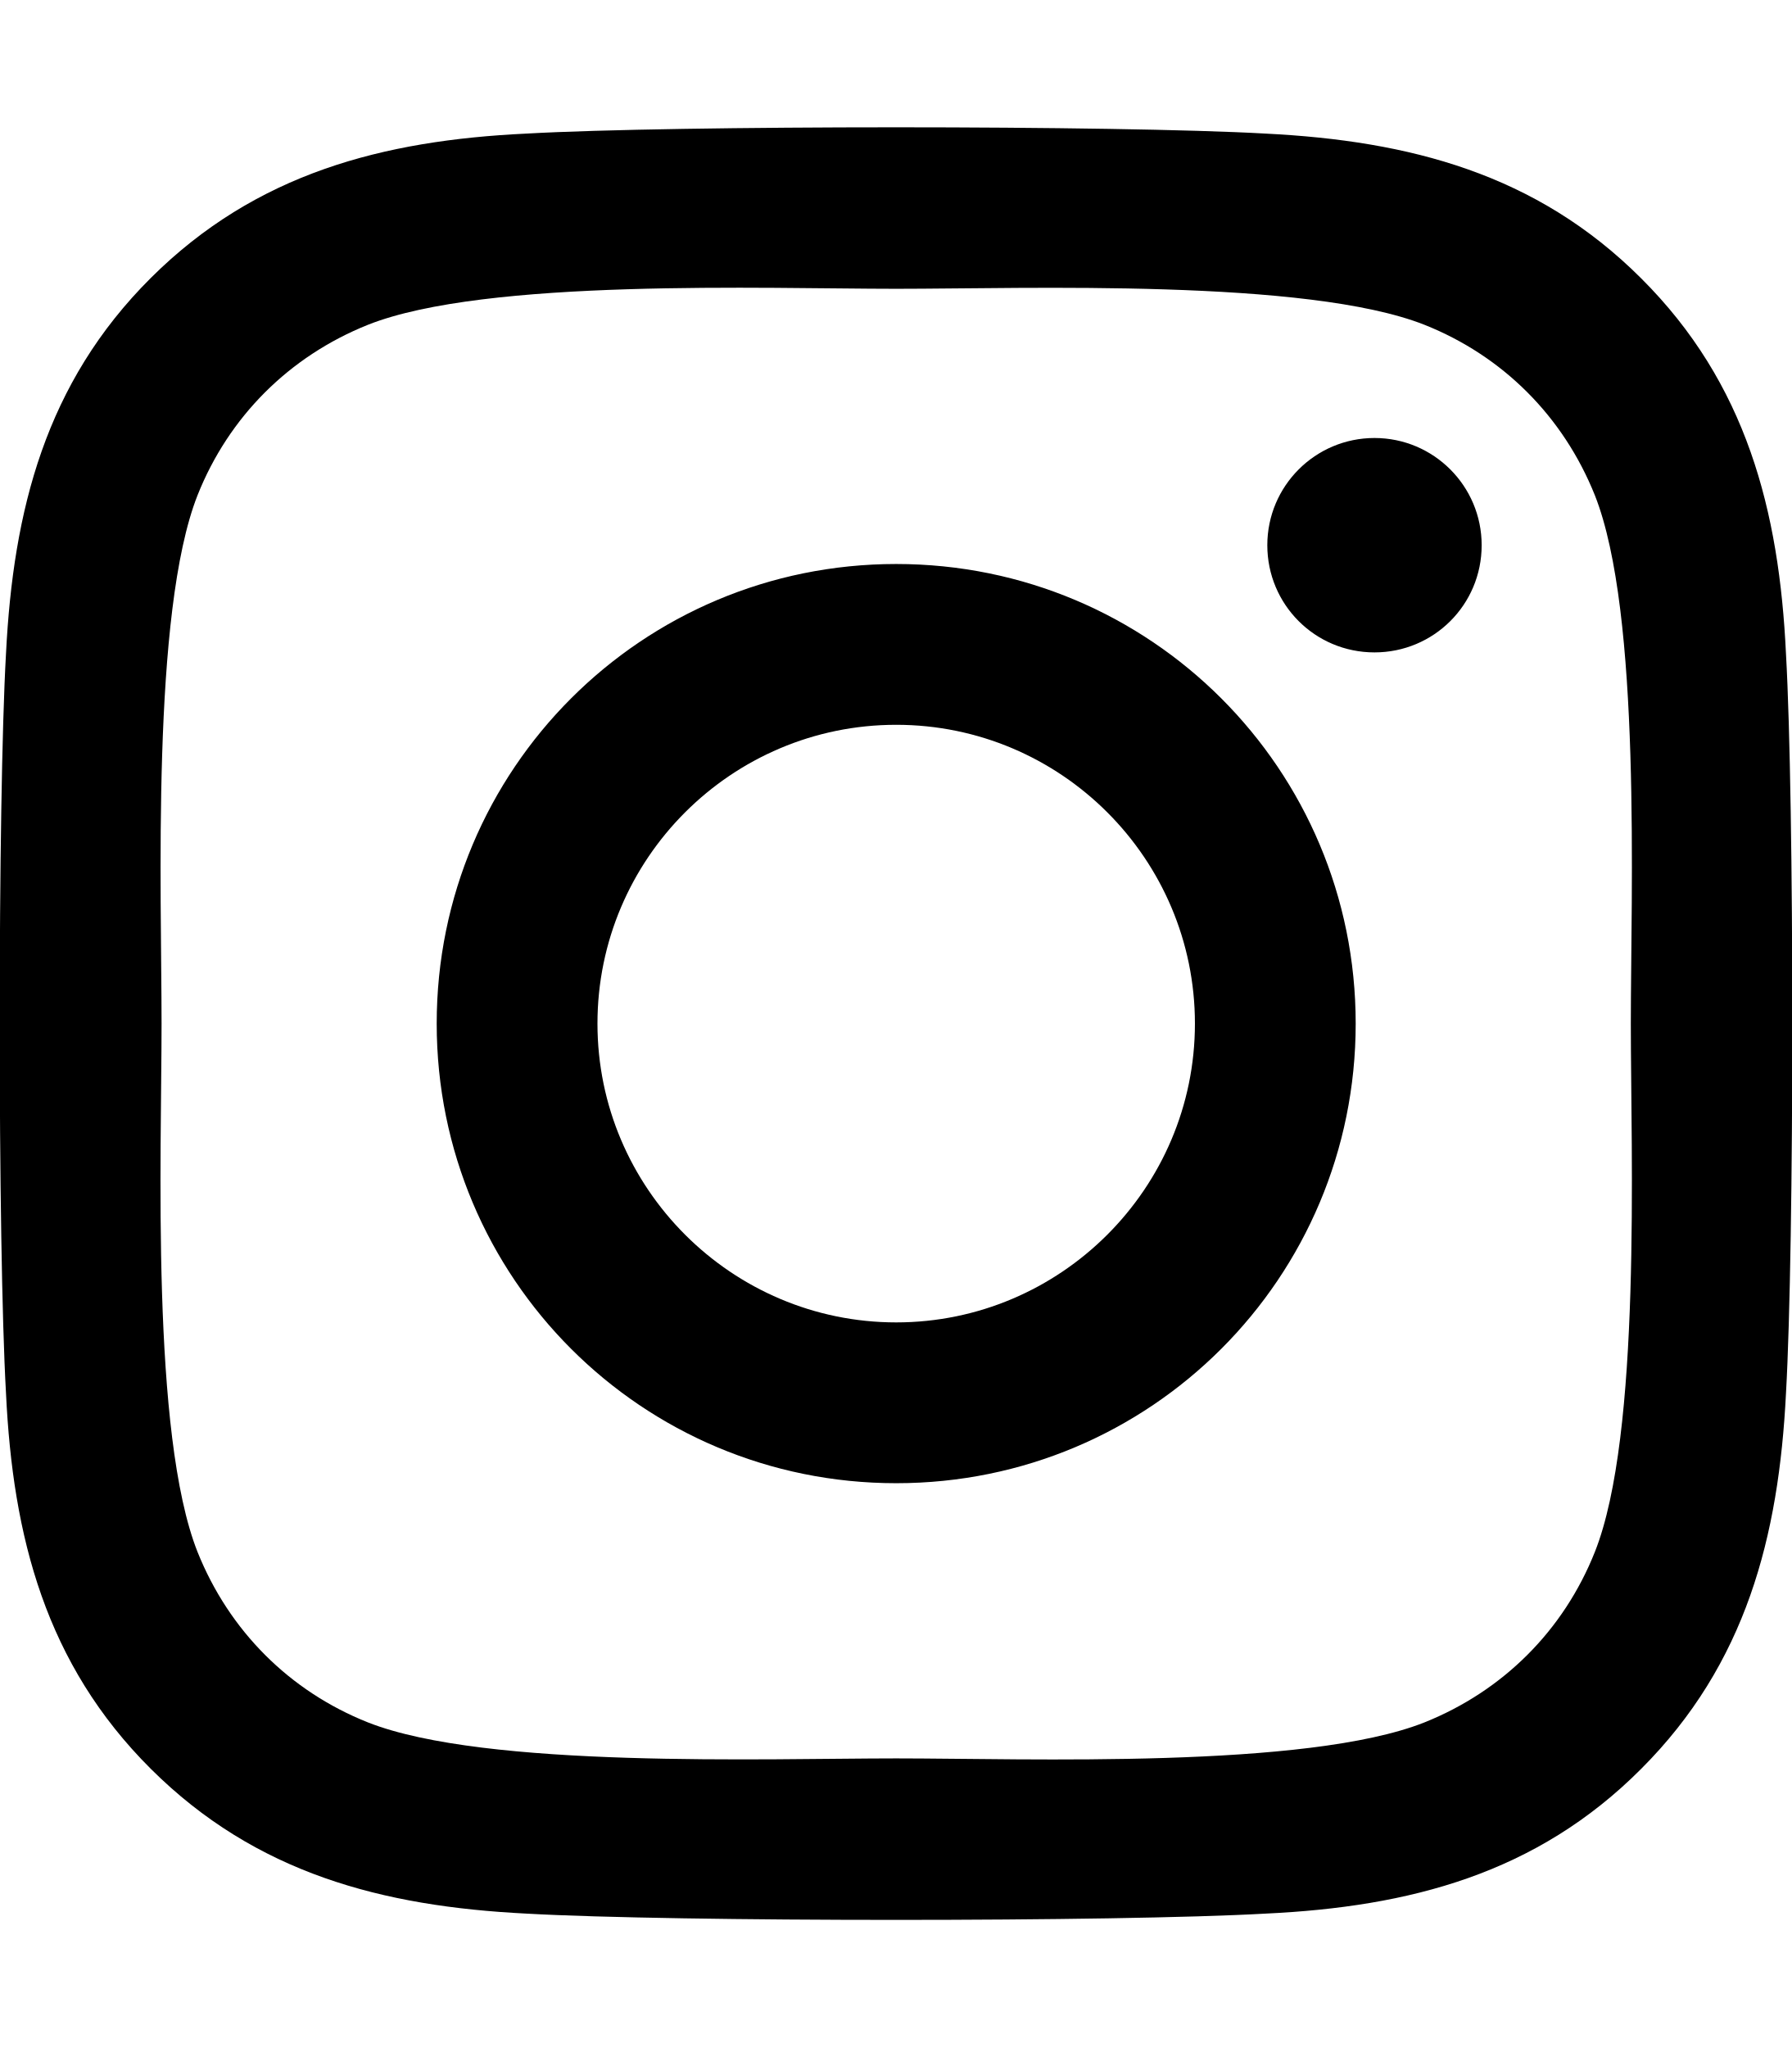
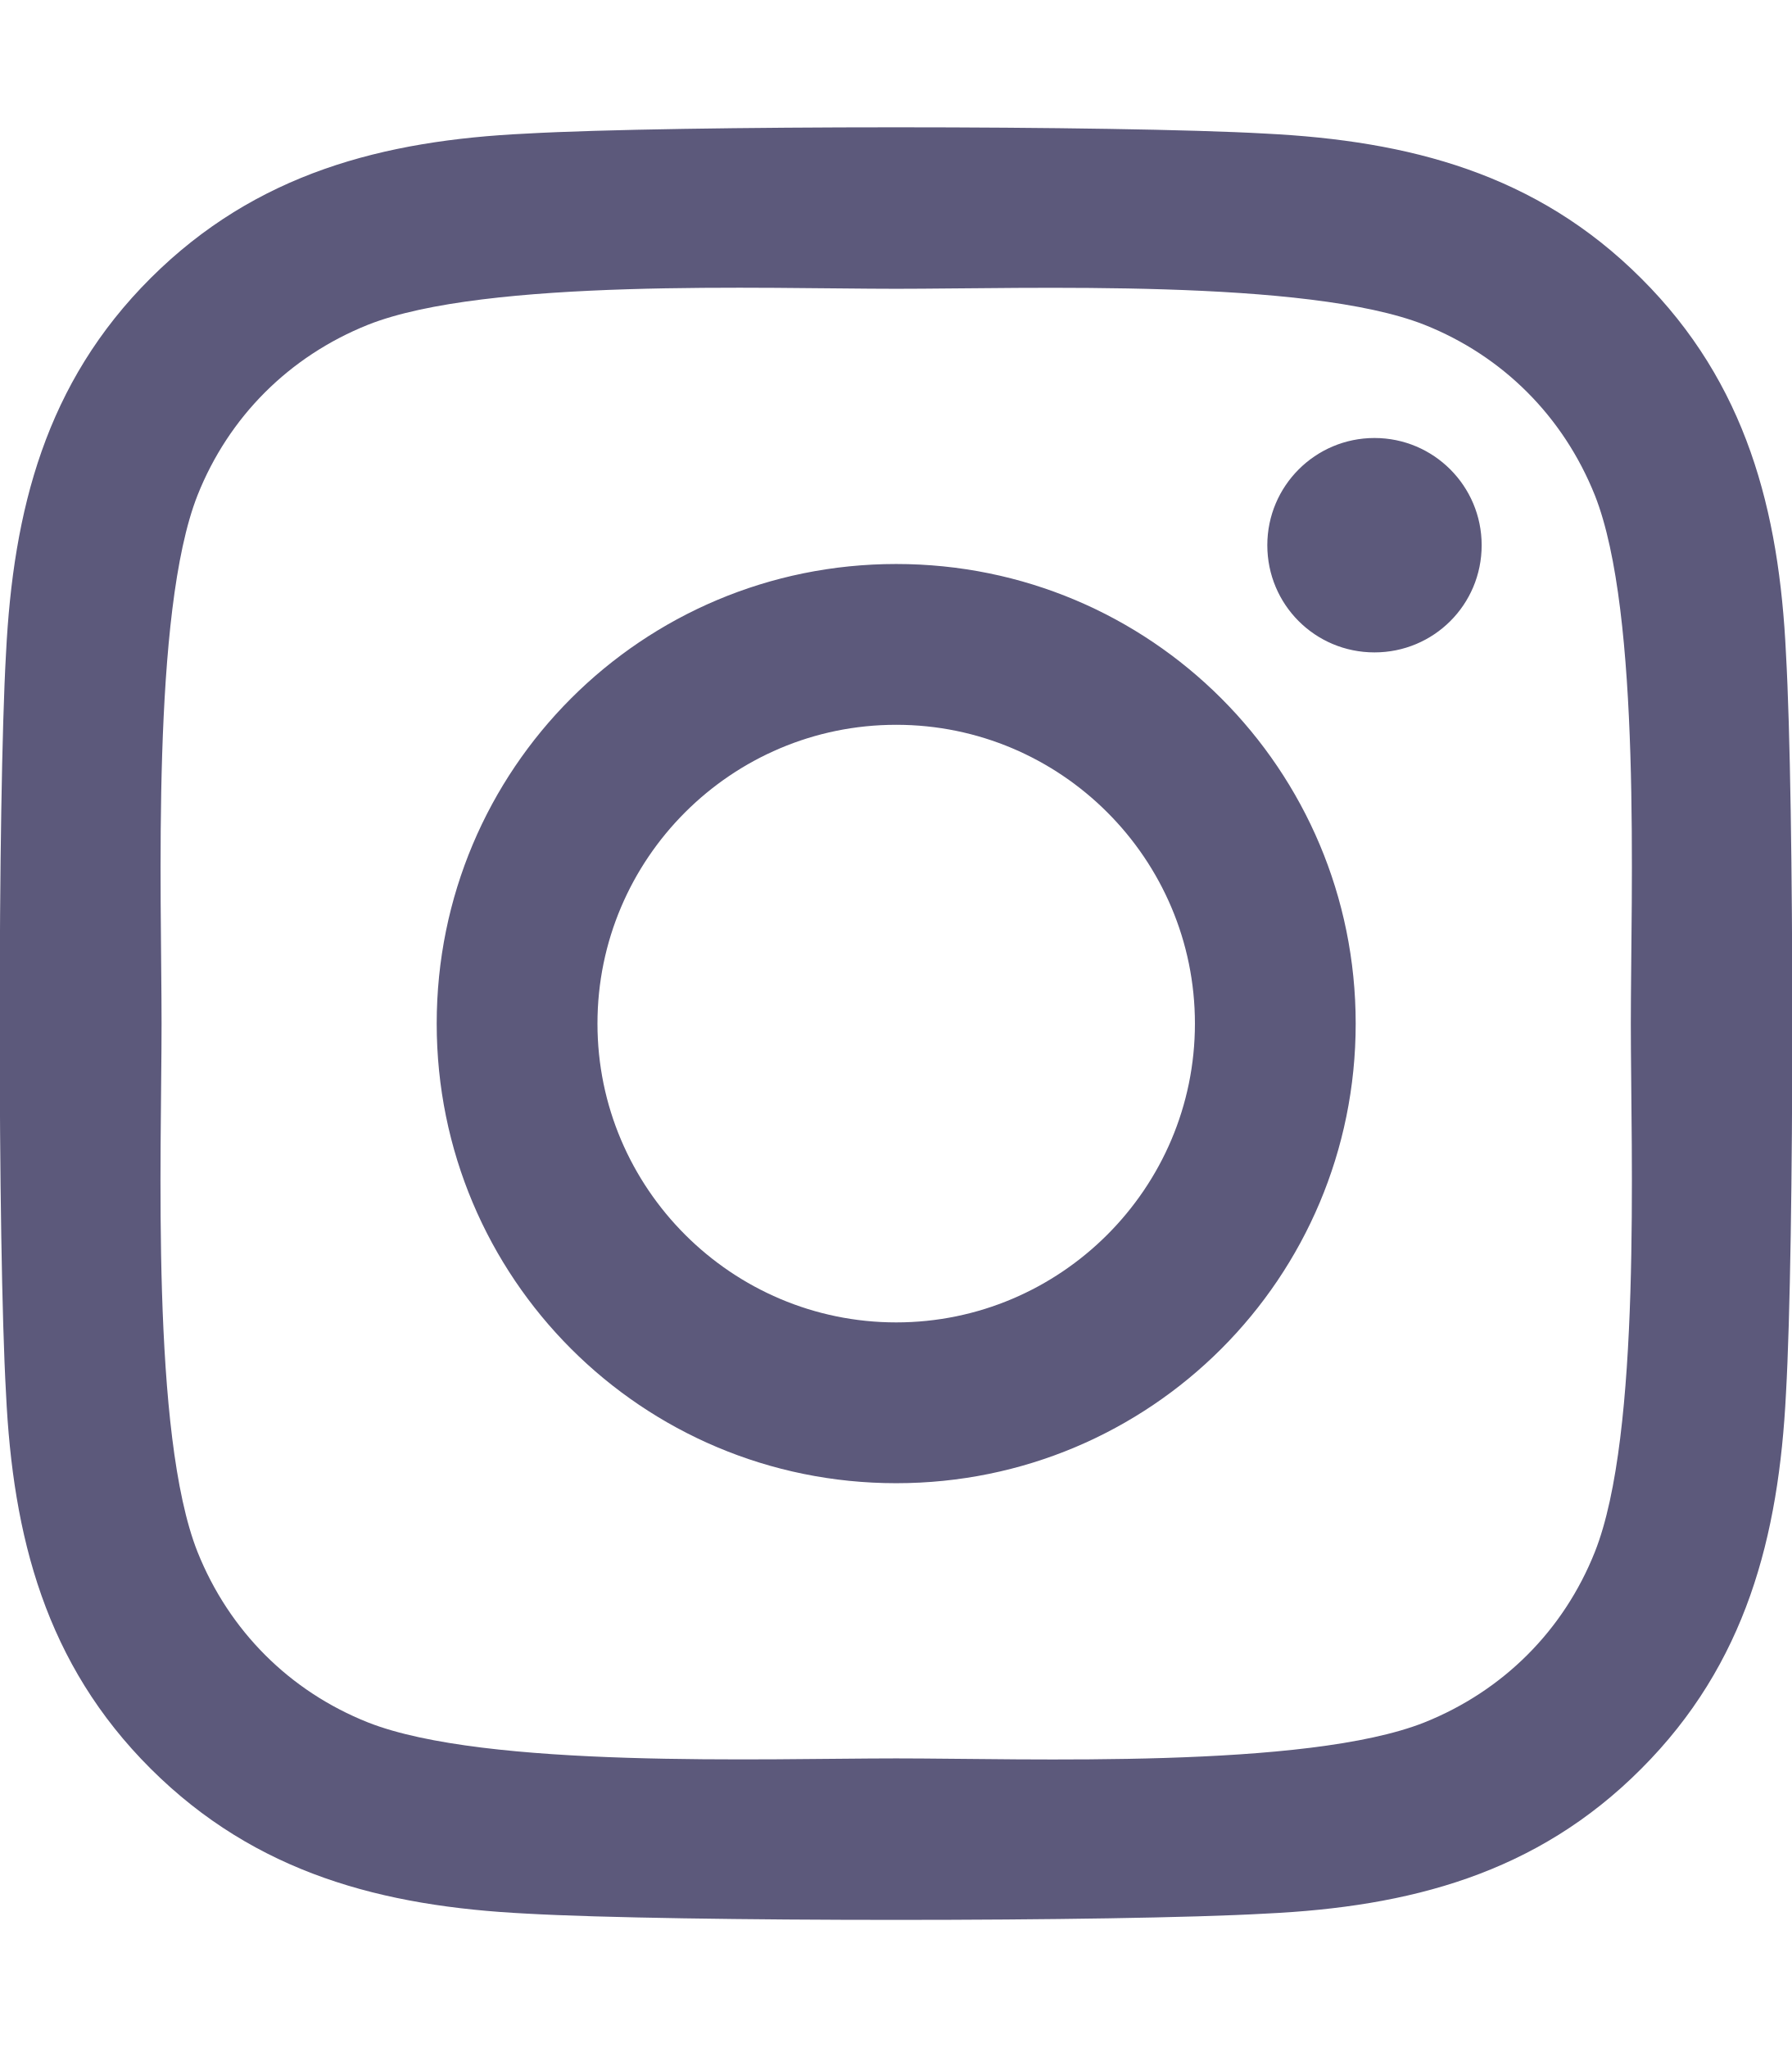
<svg xmlns="http://www.w3.org/2000/svg" aria-hidden="true" focusable="false" data-prefix="fab" data-icon="instagram" role="img" viewBox="0 0 448 512" class="svg-inline--fa fa-instagram fa-w-14 fa-3x">
-   <path fill="currentColor" d="M224.1 141c-63.6 0-114.9 51.3-114.9 114.9s51.3 114.9 114.9 114.9S339 319.5 339 255.9 287.7 141 224.1 141zm0 189.6c-41.1 0-74.7-33.5-74.7-74.7s33.5-74.7 74.7-74.7 74.7 33.5 74.7 74.7-33.6 74.7-74.7 74.7zm146.4-194.3c0 14.9-12 26.8-26.8 26.8-14.9 0-26.8-12-26.8-26.8s12-26.8 26.8-26.8 26.8 12 26.8 26.8zm76.1 27.2c-1.7-35.9-9.9-67.7-36.2-93.9-26.2-26.2-58-34.4-93.9-36.2-37-2.1-147.9-2.1-184.9 0-35.8 1.7-67.6 9.9-93.9 36.1s-34.4 58-36.2 93.9c-2.1 37-2.1 147.9 0 184.9 1.7 35.9 9.9 67.7 36.2 93.9s58 34.4 93.9 36.2c37 2.1 147.9 2.1 184.9 0 35.9-1.7 67.7-9.9 93.9-36.2 26.2-26.2 34.4-58 36.2-93.9 2.1-37 2.1-147.8 0-184.8zM398.8 388c-7.8 19.6-22.9 34.7-42.6 42.6-29.5 11.7-99.5 9-132.1 9s-102.7 2.6-132.1-9c-19.6-7.8-34.7-22.9-42.6-42.6-11.7-29.5-9-99.5-9-132.1s-2.6-102.7 9-132.1c7.8-19.6 22.9-34.7 42.6-42.6 29.5-11.7 99.5-9 132.1-9s102.7-2.6 132.1 9c19.6 7.8 34.7 22.9 42.6 42.6 11.7 29.5 9 99.5 9 132.1s2.7 102.7-9 132.1z" class="" />
+   <path fill="#5c597b" d="M224.1 141c-63.6 0-114.9 51.3-114.9 114.9s51.3 114.9 114.9 114.9S339 319.5 339 255.9 287.7 141 224.1 141zm0 189.6c-41.1 0-74.7-33.5-74.7-74.7s33.5-74.7 74.7-74.7 74.7 33.5 74.7 74.7-33.6 74.7-74.7 74.7zm146.4-194.3c0 14.9-12 26.8-26.8 26.8-14.9 0-26.8-12-26.8-26.8s12-26.8 26.8-26.8 26.8 12 26.8 26.8zm76.1 27.2c-1.7-35.9-9.9-67.7-36.2-93.9-26.2-26.2-58-34.4-93.9-36.2-37-2.1-147.9-2.1-184.9 0-35.8 1.7-67.6 9.9-93.9 36.1s-34.4 58-36.2 93.9c-2.1 37-2.1 147.9 0 184.9 1.7 35.9 9.9 67.7 36.2 93.9s58 34.4 93.9 36.2c37 2.1 147.9 2.1 184.9 0 35.9-1.7 67.7-9.9 93.9-36.2 26.2-26.2 34.4-58 36.2-93.9 2.1-37 2.1-147.8 0-184.8zM398.8 388c-7.8 19.6-22.9 34.7-42.6 42.6-29.5 11.7-99.5 9-132.1 9s-102.7 2.6-132.1-9c-19.6-7.8-34.7-22.9-42.6-42.6-11.7-29.5-9-99.5-9-132.1s-2.6-102.7 9-132.1c7.8-19.6 22.9-34.7 42.6-42.6 29.5-11.7 99.5-9 132.1-9s102.7-2.6 132.1 9c19.6 7.8 34.7 22.9 42.6 42.6 11.7 29.5 9 99.5 9 132.1s2.7 102.7-9 132.1z" class="" />
</svg>
